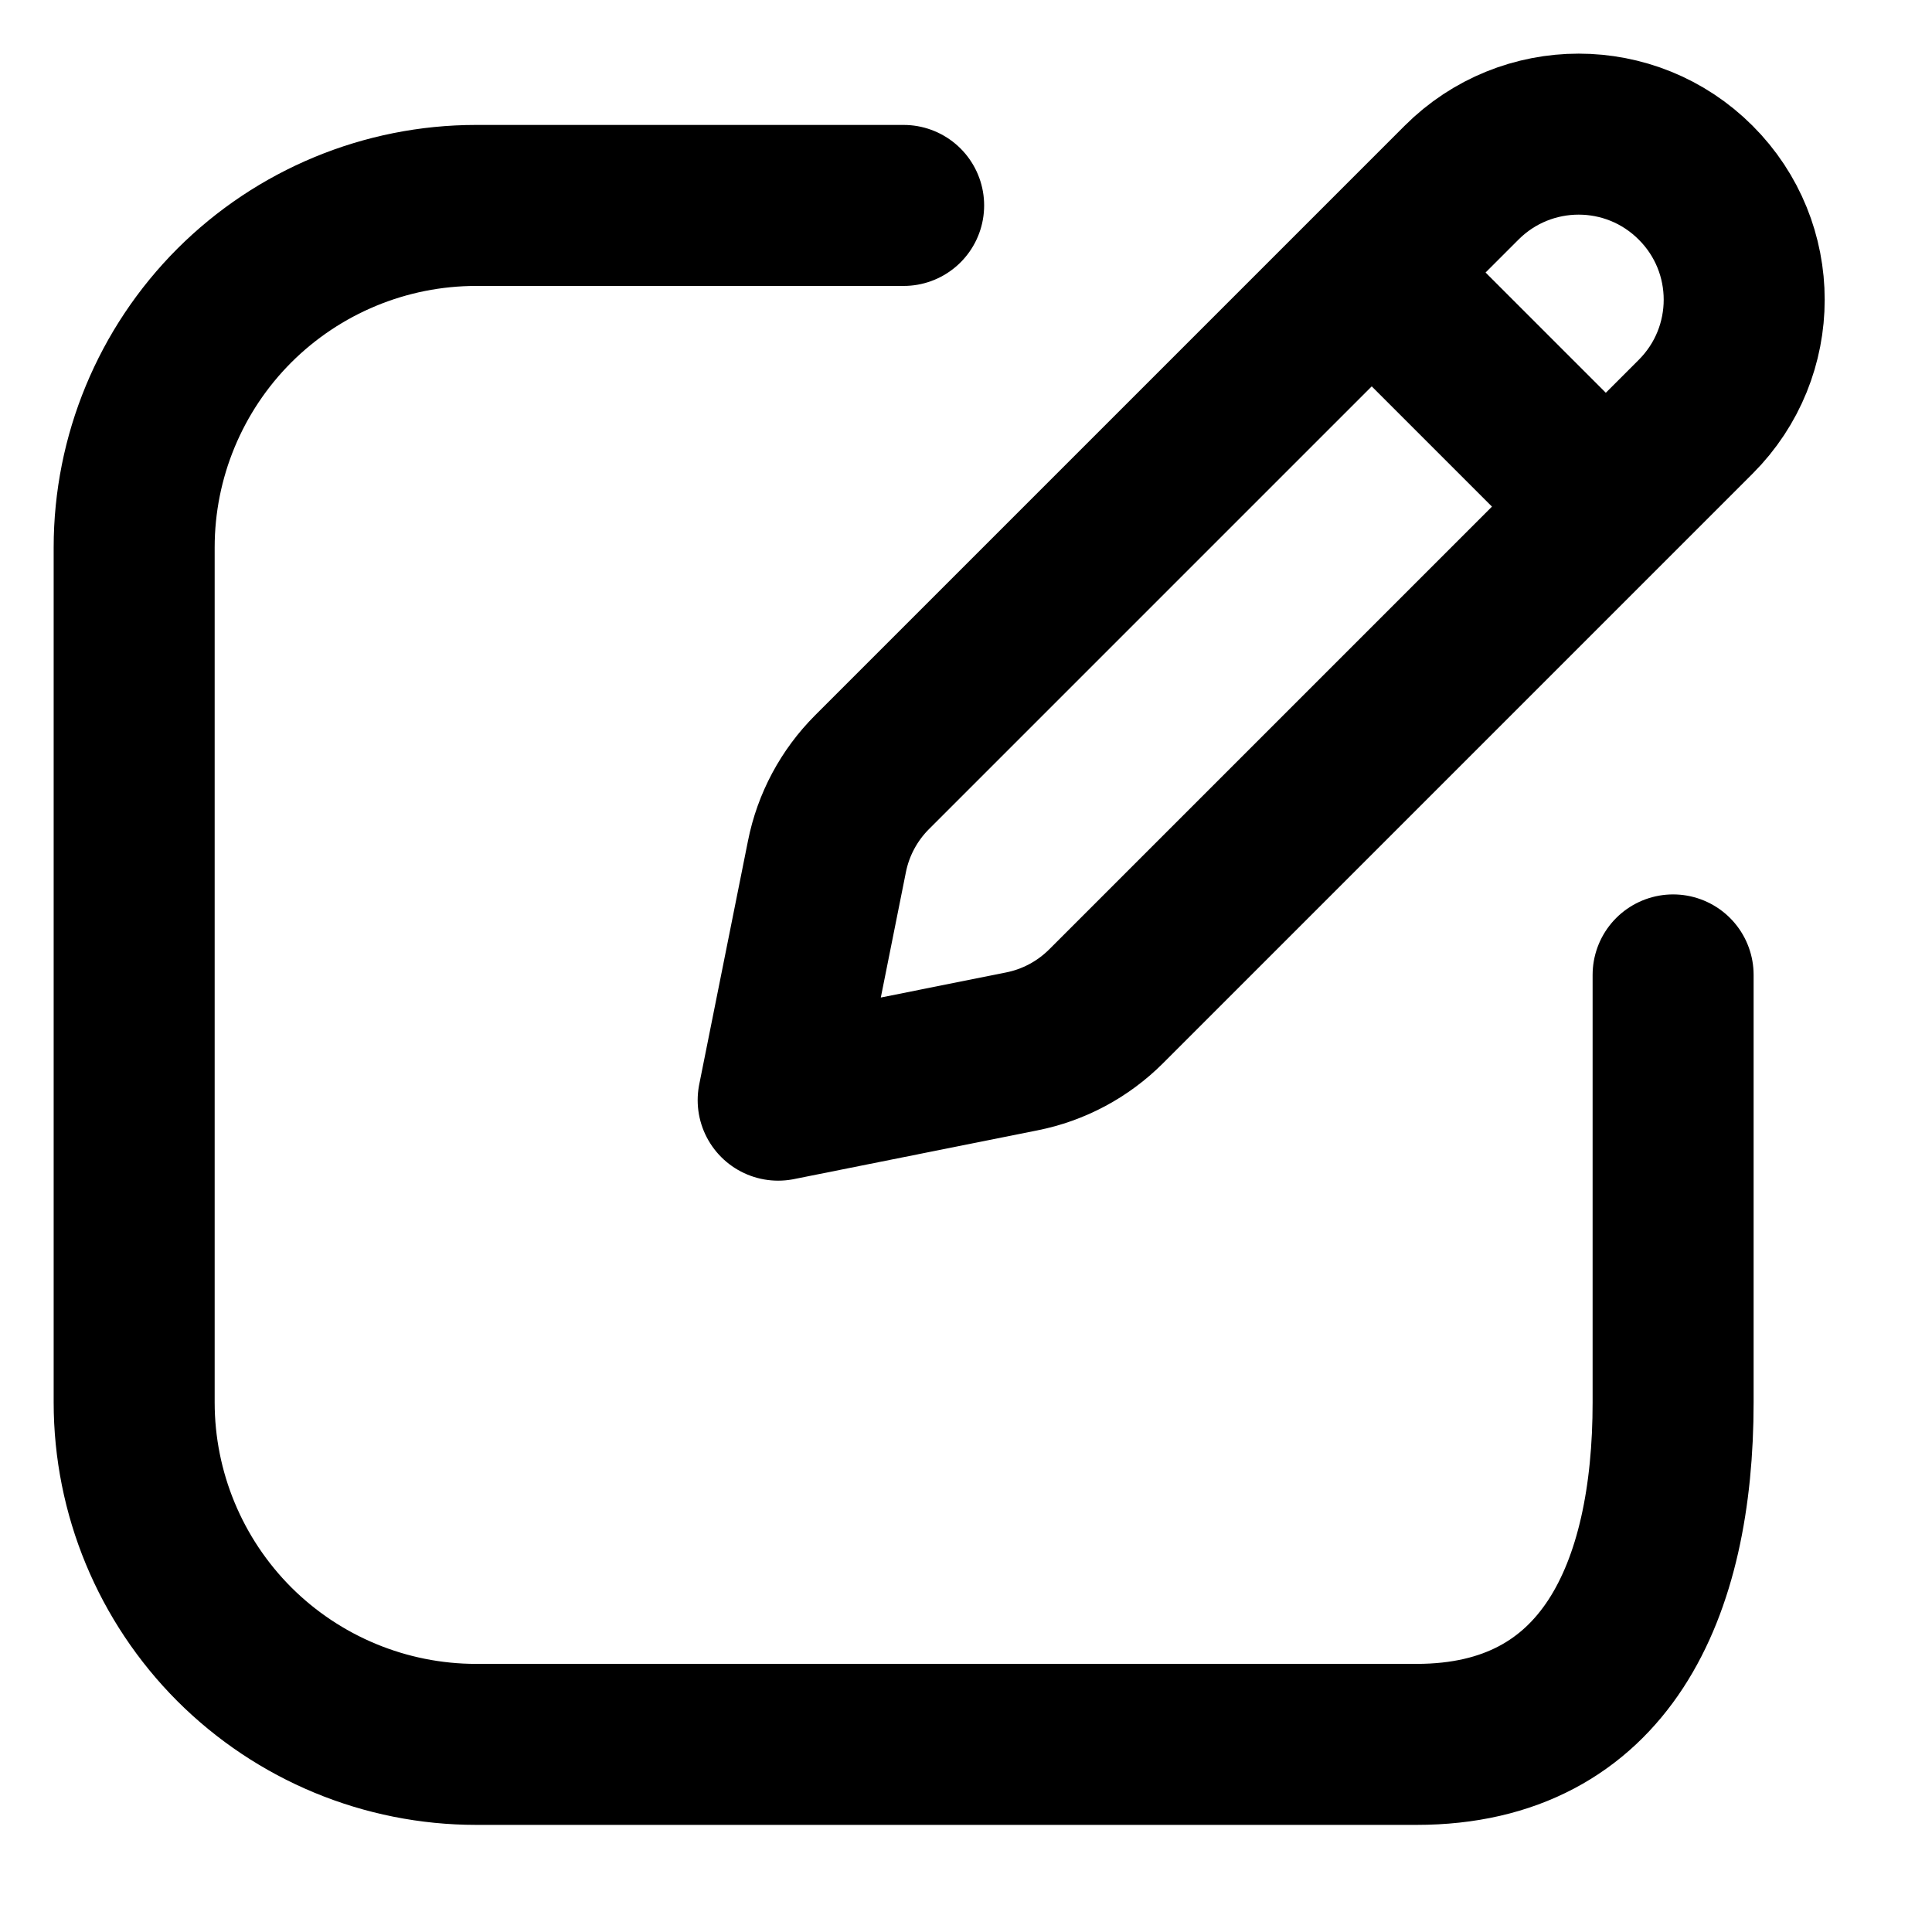
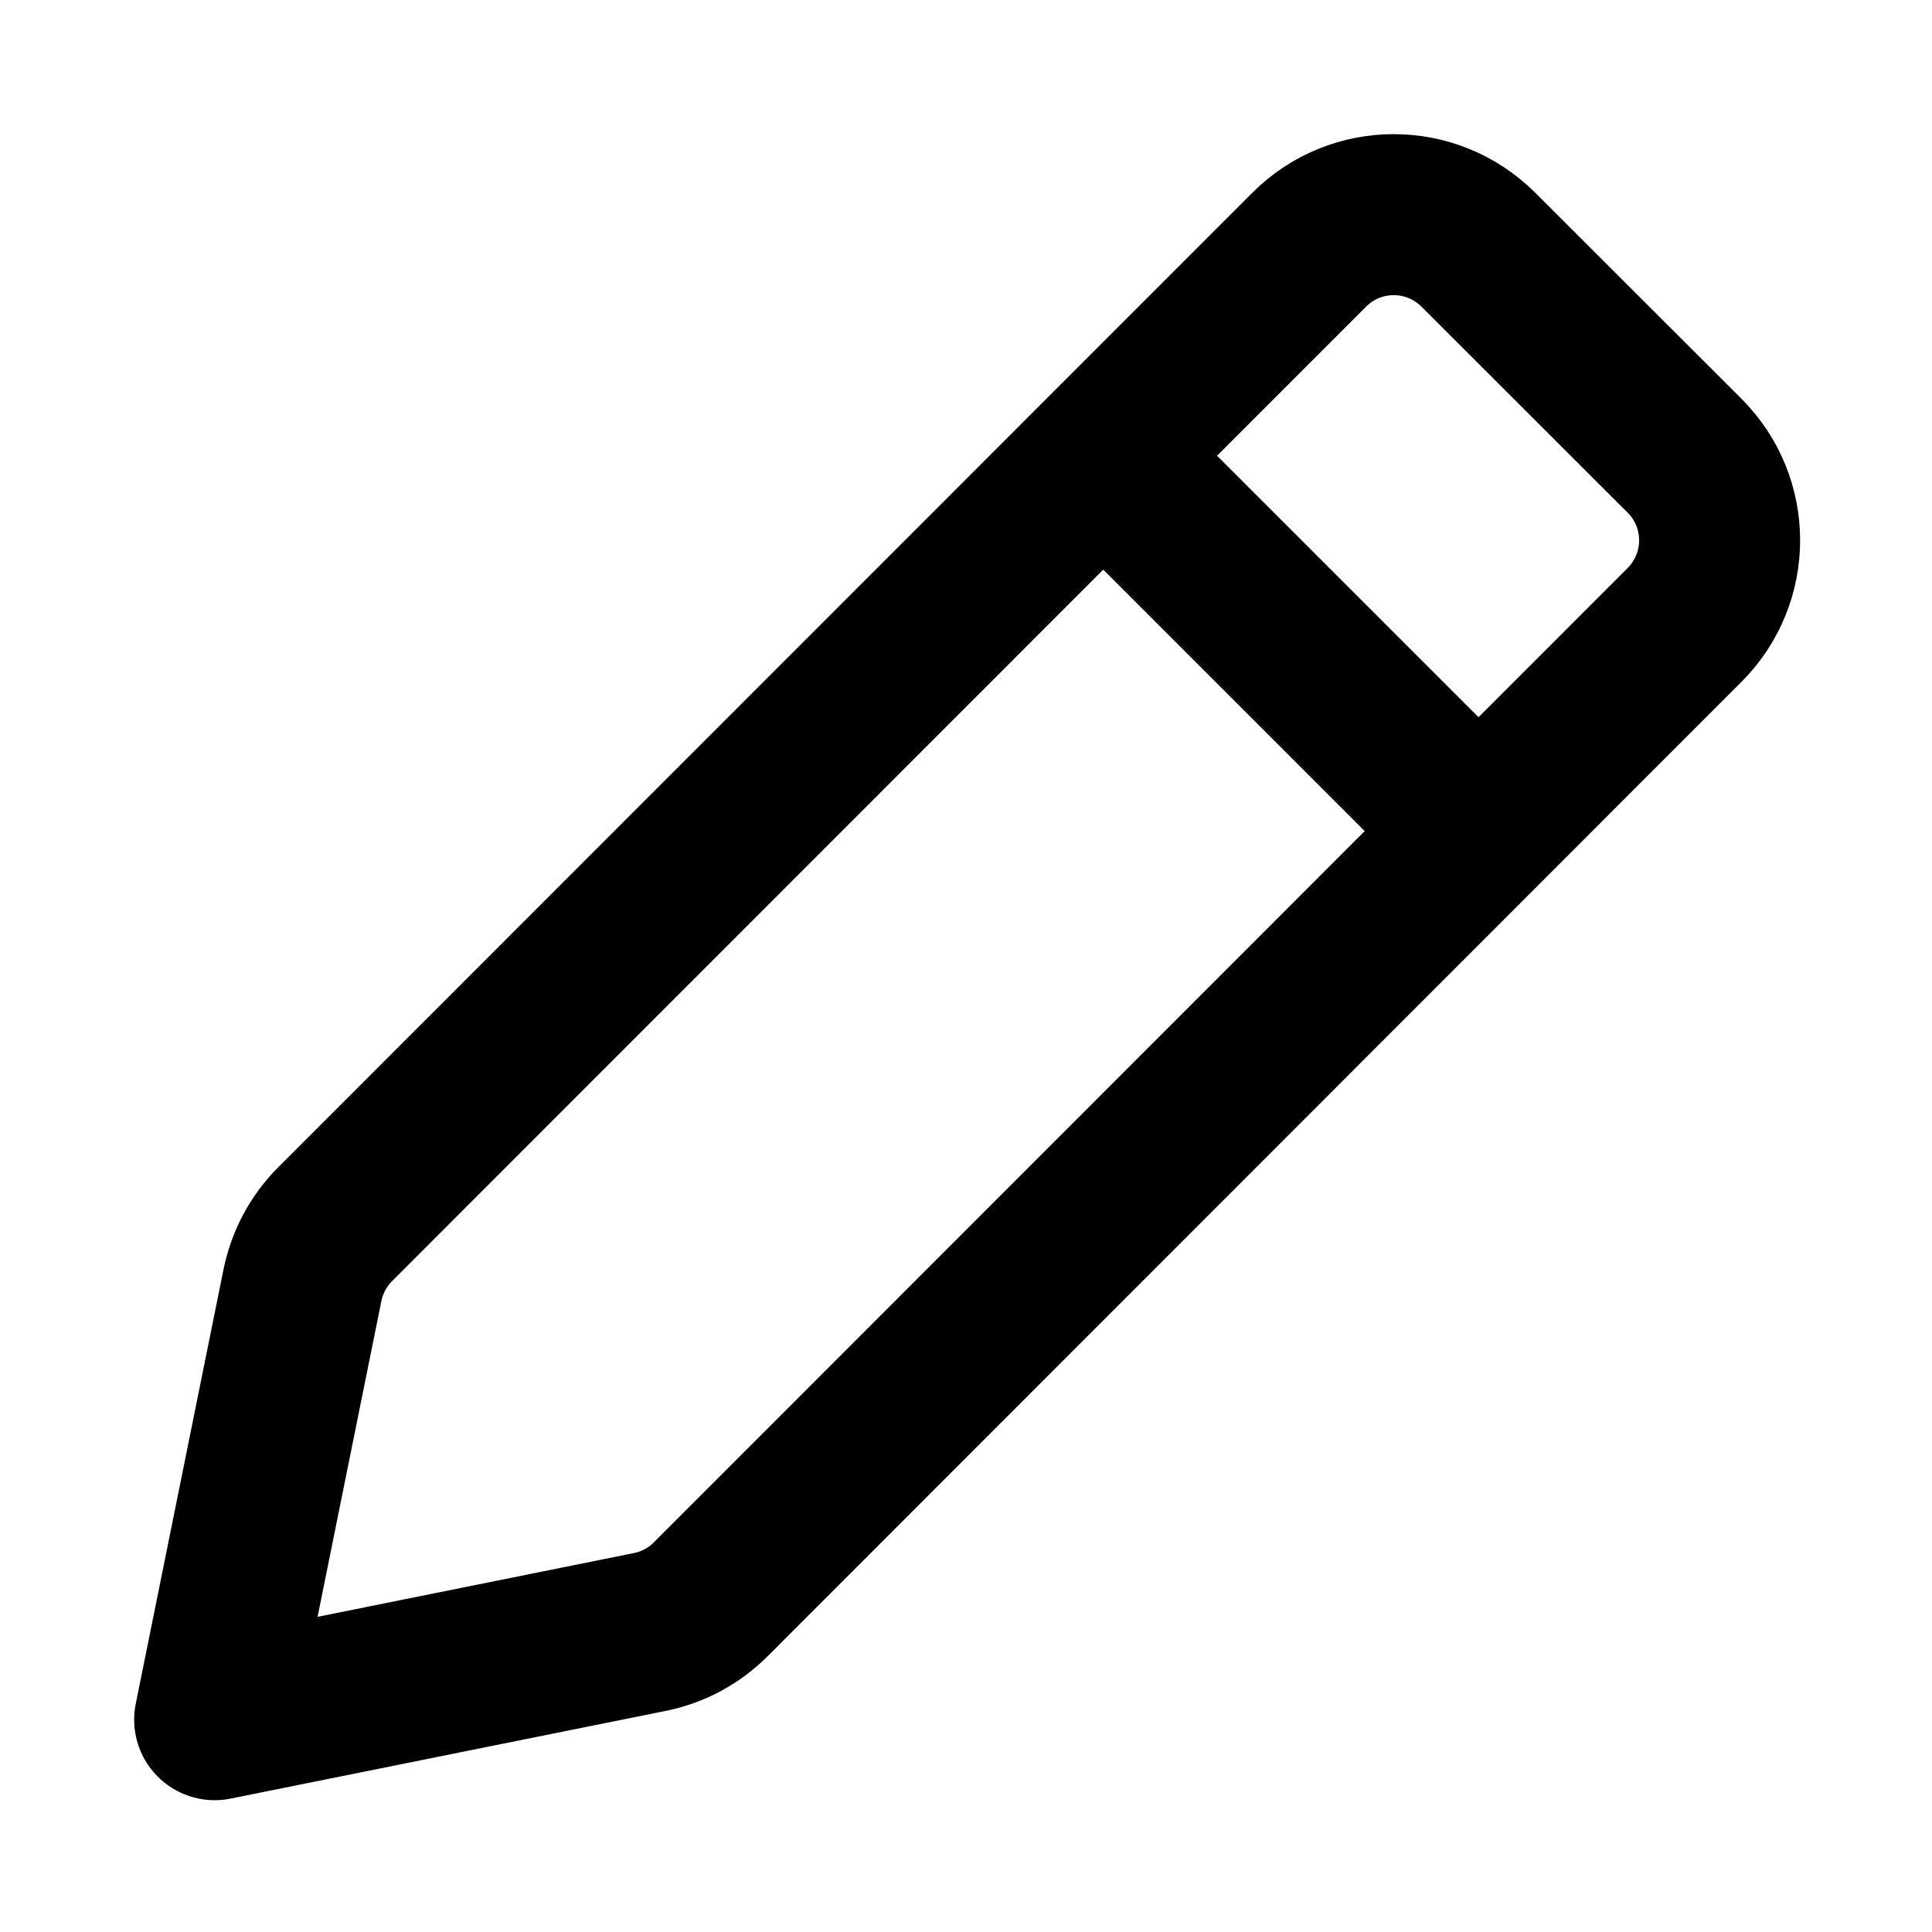
- <svg xmlns="http://www.w3.org/2000/svg" width="18" height="18" viewBox="-0.5 -0.5 18 18" fill="none">
-   <path d="M14.461 4.22L15.298 3.383C15.901 2.78 15.901 1.804 15.298 1.202C14.696 0.599 13.72 0.599 13.117 1.202L12.28 2.039M14.461 4.22L9.806 8.875C9.591 9.09 9.317 9.237 9.018 9.296L6.75 9.75L7.204 7.482C7.263 7.183 7.41 6.909 7.625 6.694L12.28 2.039M14.461 4.22L12.28 2.039" stroke="black" stroke-width="1.5" stroke-linecap="round" stroke-linejoin="round" />
-   <path d="M7.919 1.414H3.936C3.091 1.414 2.281 1.75 1.683 2.347C1.086 2.945 0.75 3.755 0.75 4.6V12.566C0.75 13.411 1.086 14.221 1.683 14.819C2.281 15.416 3.091 15.752 3.936 15.752H12.698C14.459 15.752 15.088 14.318 15.088 12.566V8.583" stroke="black" stroke-width="1.5" stroke-linecap="round" stroke-linejoin="round" />
+ <svg xmlns="http://www.w3.org/2000/svg" width="18" height="18" viewBox="0 0 18 18" fill="none">
+   <path d="M10.356 4.324L13.698 7.666M2 16.022L6.053 15.205C6.269 15.162 6.466 15.056 6.621 14.901L15.695 5.822C16.13 5.386 16.13 4.681 15.695 4.246L13.773 2.326C13.337 1.891 12.632 1.891 12.197 2.327L3.122 11.406C2.967 11.561 2.862 11.759 2.818 11.973L2 16.022Z" stroke="currentColor" stroke-width="1.5" stroke-linecap="round" stroke-linejoin="round" />
</svg>
